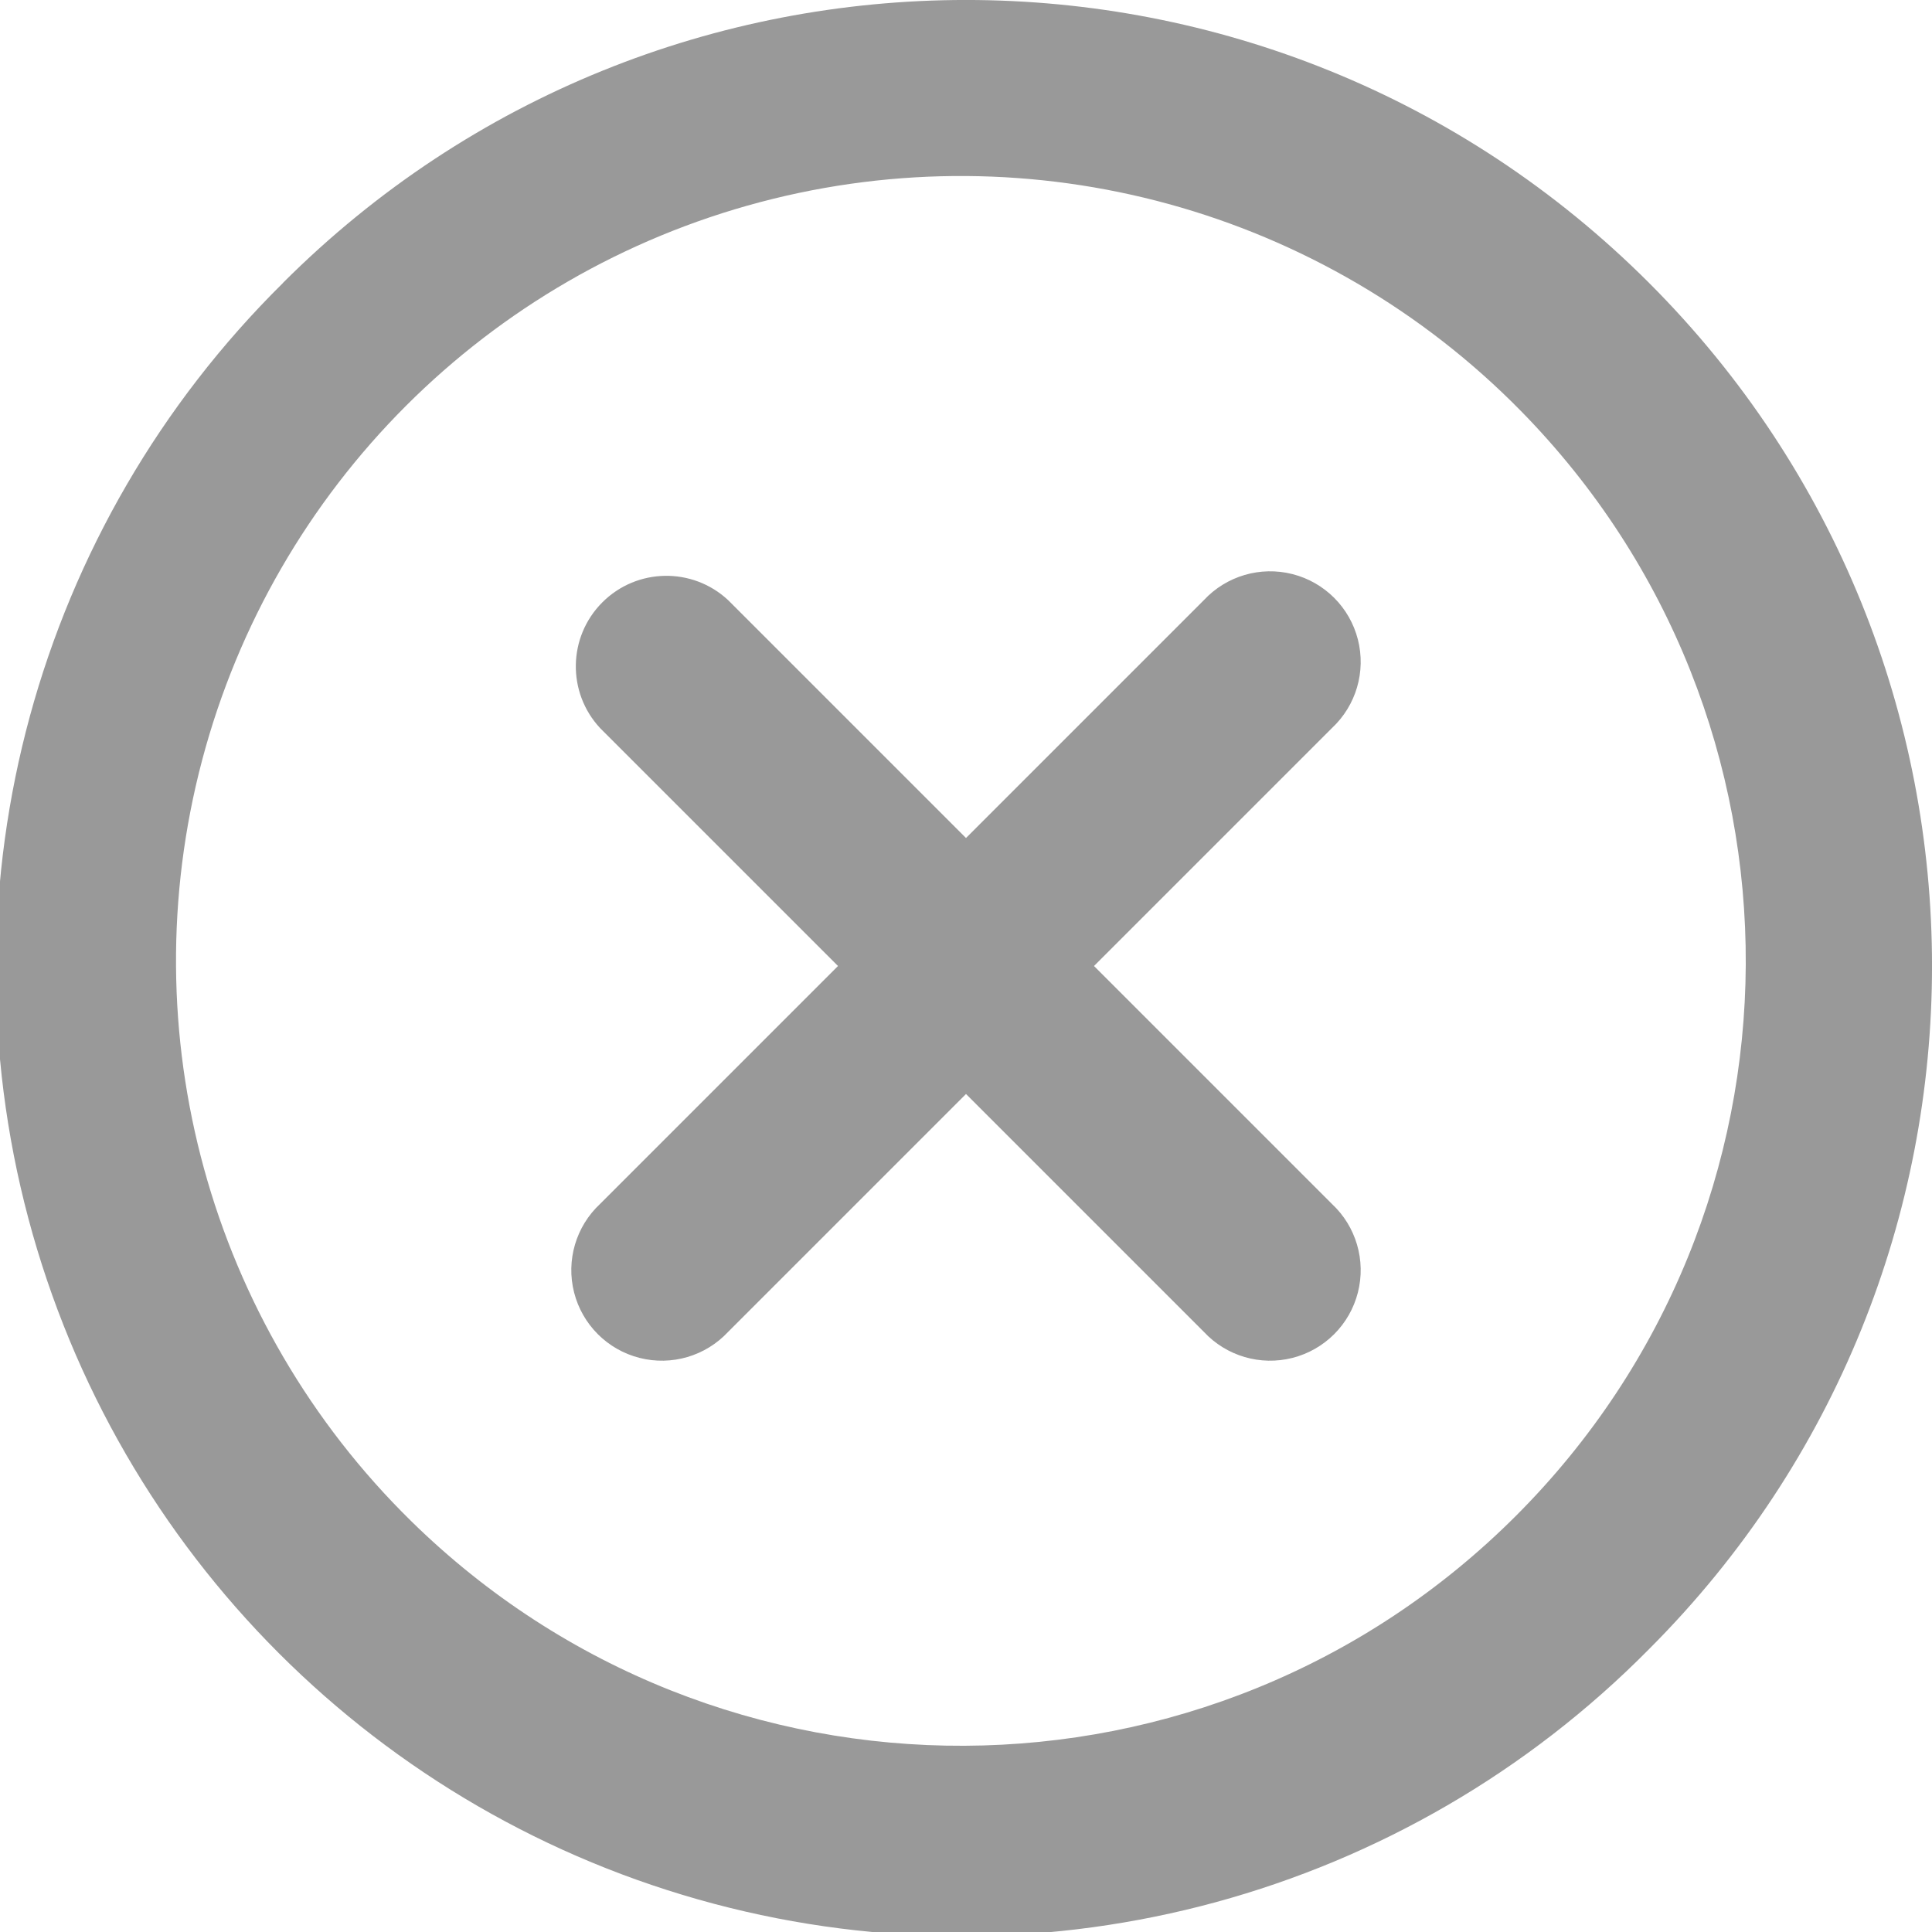
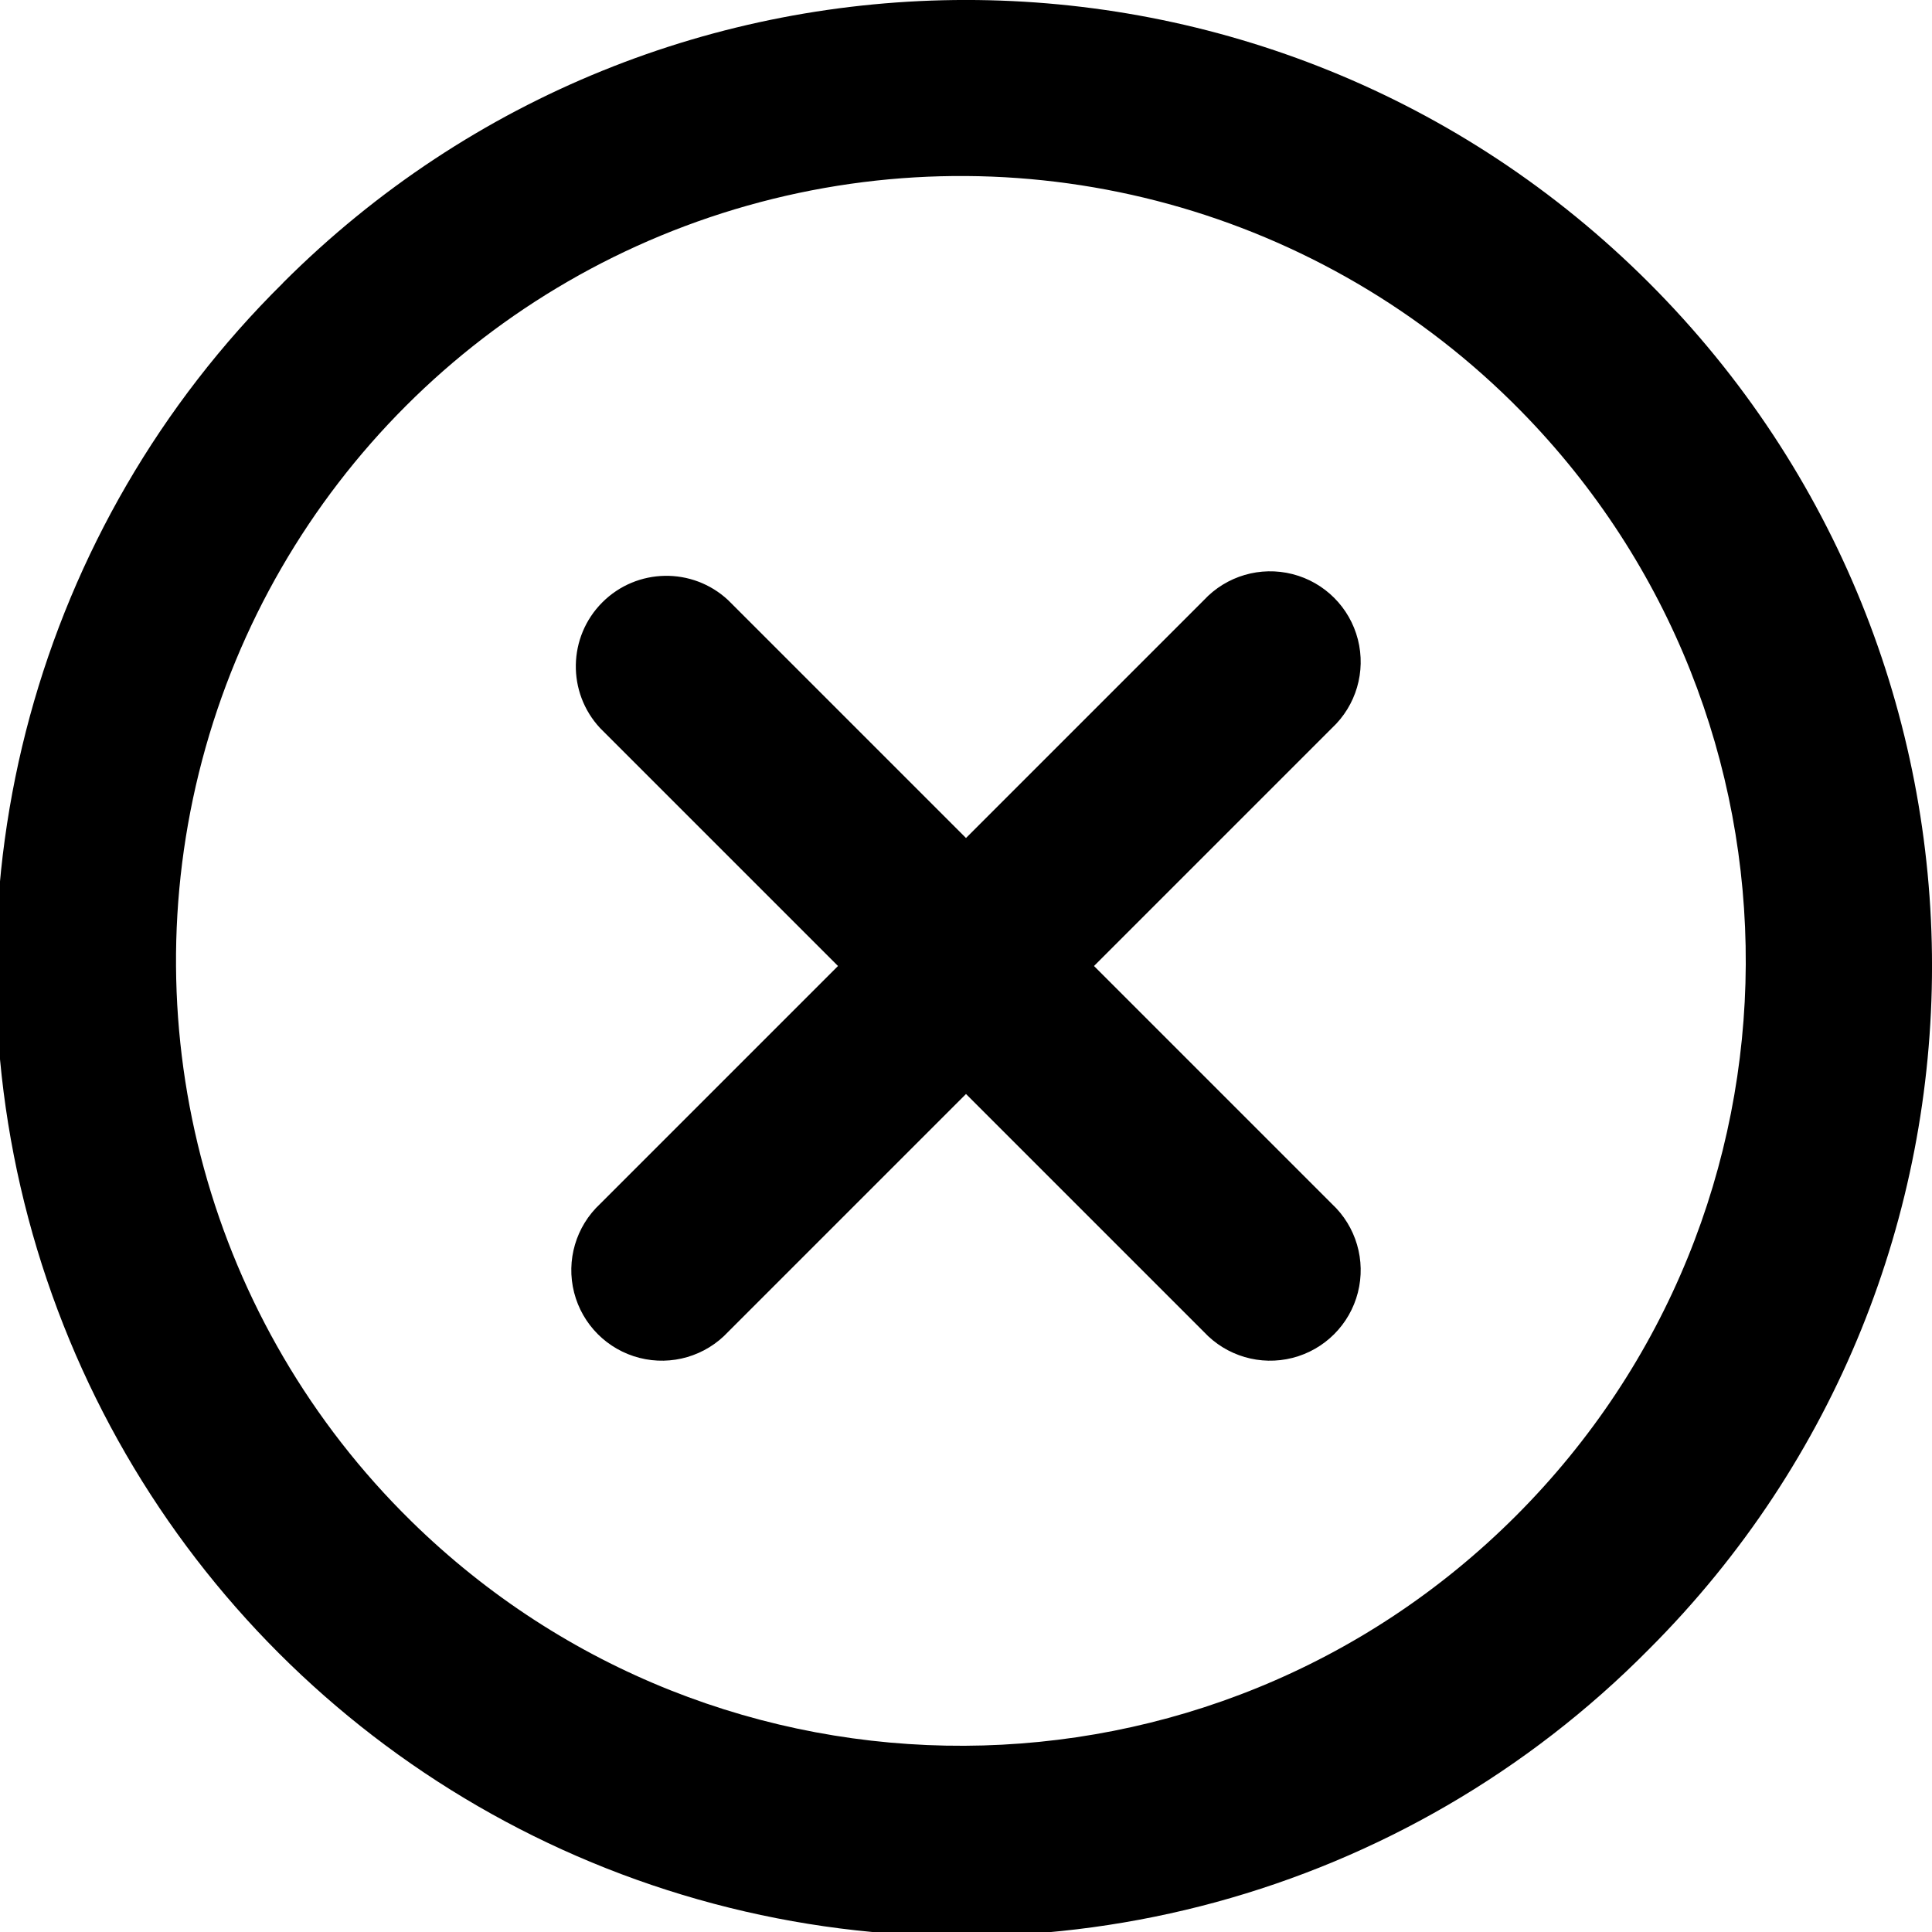
<svg xmlns="http://www.w3.org/2000/svg" viewBox="0 0 16 16" width="16" height="16">
-   <path fill="#999999" fillRule="evenodd" d="M3.404 12.596a6.5 6.5 0 119.192-9.192 6.5 6.5 0 01-9.192 9.192zM2.344 2.343a8 8 0 1011.313 11.314A8 8 0 002.343 2.343zM6.03 4.97a.75.75 0 00-1.06 1.06L6.94 8 4.97 9.97a.75.75 0 101.06 1.06L8 9.06l1.97 1.97a.75.75 0 101.06-1.06L9.06 8l1.97-1.97a.75.75 0 10-1.06-1.06L8 6.94 6.03 4.97z" />
+   <path fill="currentColor" fillRule="evenodd" d="M3.404 12.596a6.5 6.5 0 119.192-9.192 6.5 6.5 0 01-9.192 9.192zM2.344 2.343a8 8 0 1011.313 11.314A8 8 0 002.343 2.343zM6.03 4.97a.75.75 0 00-1.06 1.06L6.94 8 4.97 9.97a.75.75 0 101.06 1.06L8 9.06l1.97 1.97a.75.75 0 101.06-1.06L9.06 8l1.97-1.97a.75.75 0 10-1.06-1.06L8 6.94 6.03 4.97z" />
</svg>
